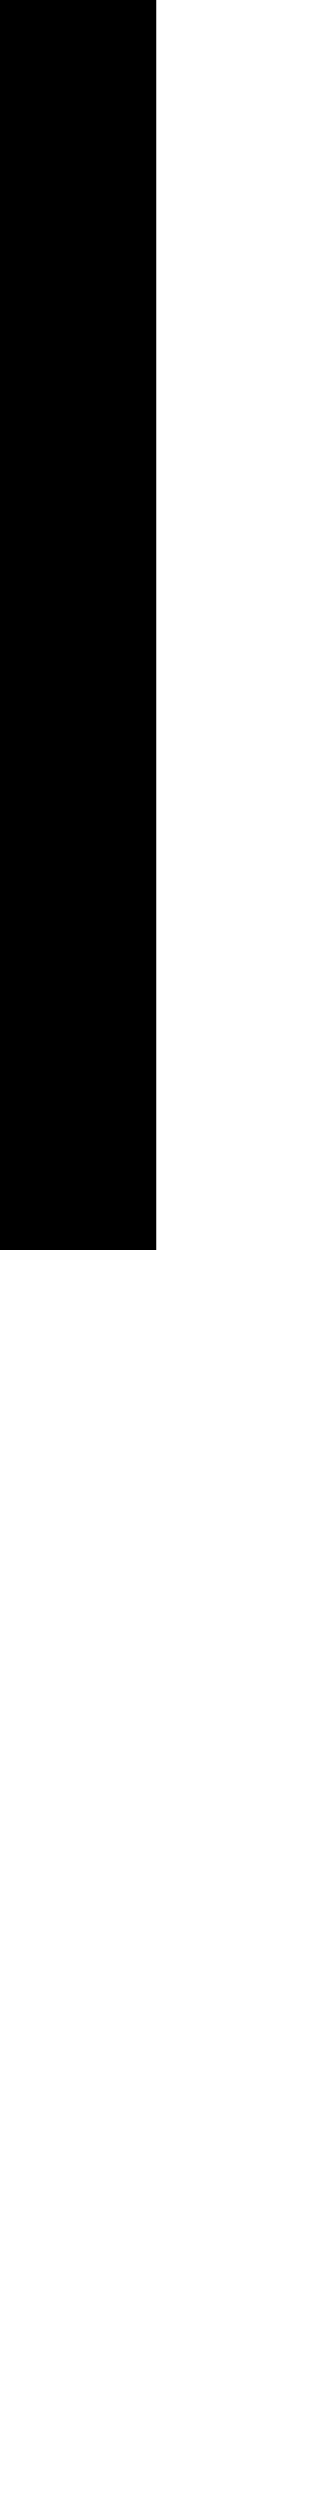
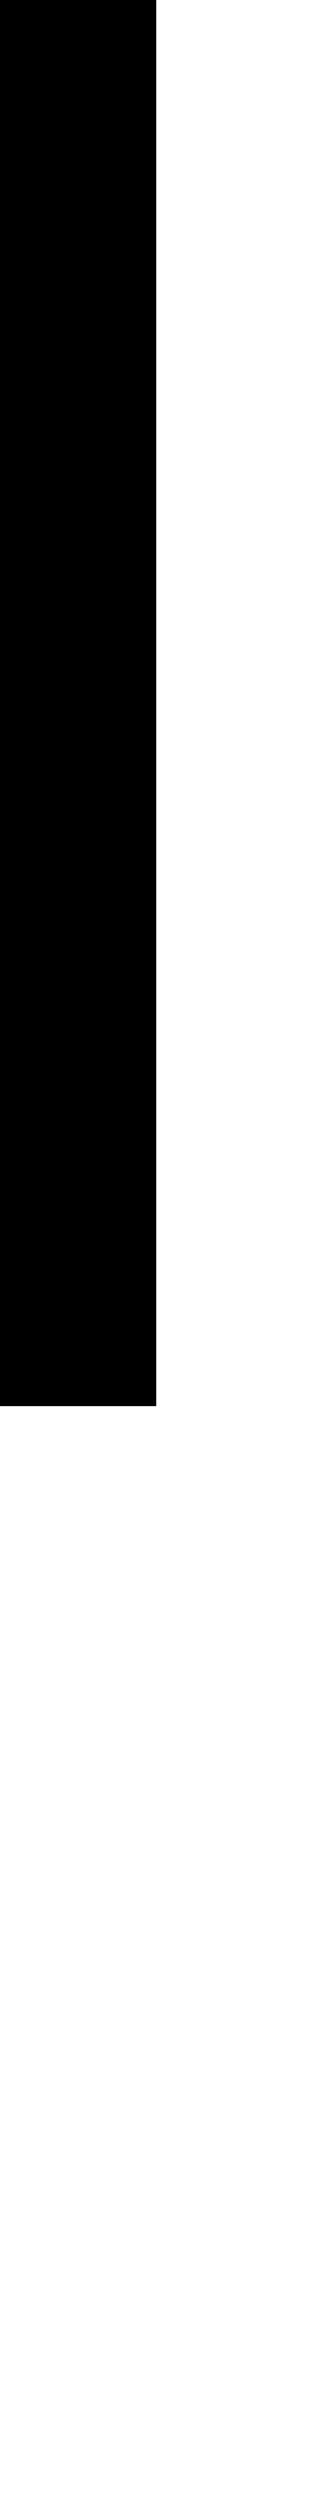
<svg xmlns="http://www.w3.org/2000/svg" version="1.1" width="1px" height="8px">
-   <line x1="0" y1="0" x2="0" y2="4" style="stroke:rgb(0,0,0);stroke-width:1" />
-   <line x1="0" y1="5" x2="0" y2="7" style="stroke:rgba(255,255,255,0.5);stroke-width:1" />
+   <line x1="0" y1="0" x2="0" y2="4" style="stroke:rgb(0,0,0);stroke-width:1;stroke-linecap:square" />
+   <line x1="0" y1="5" x2="0" y2="7" style="stroke:rgba(255,255,255,0.5);stroke-width:1;stroke-linecap:square" />
</svg>
